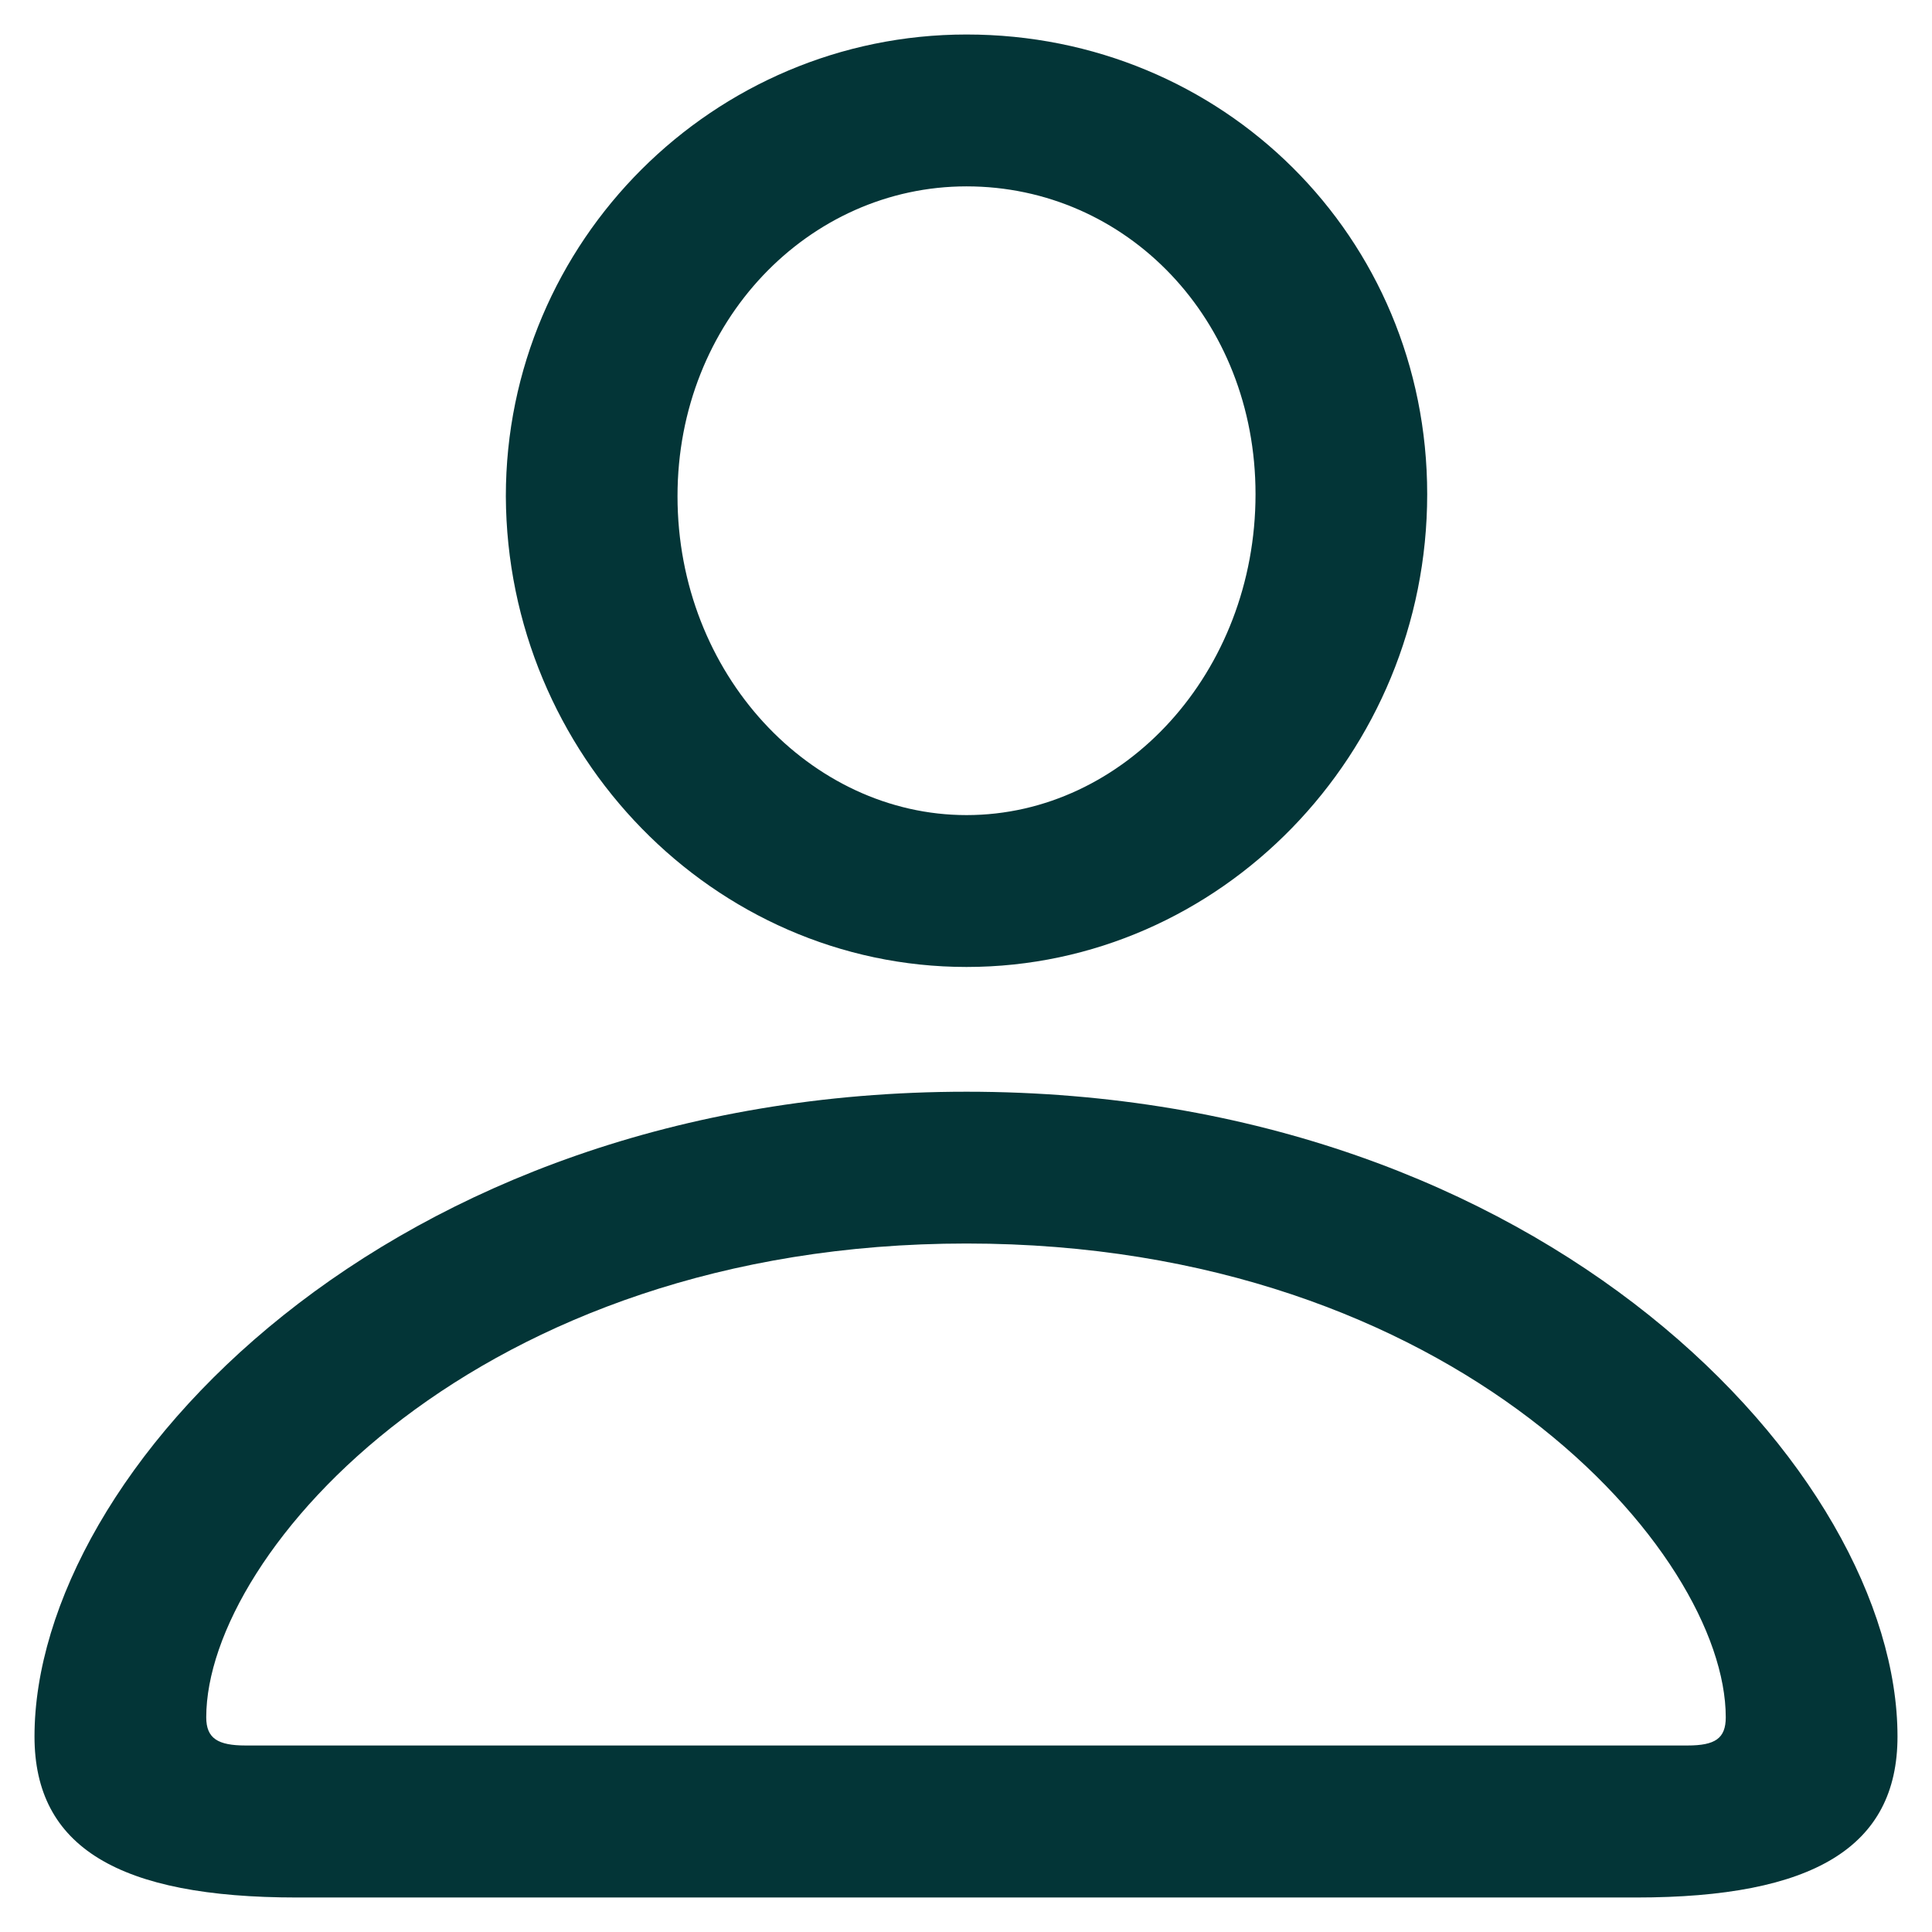
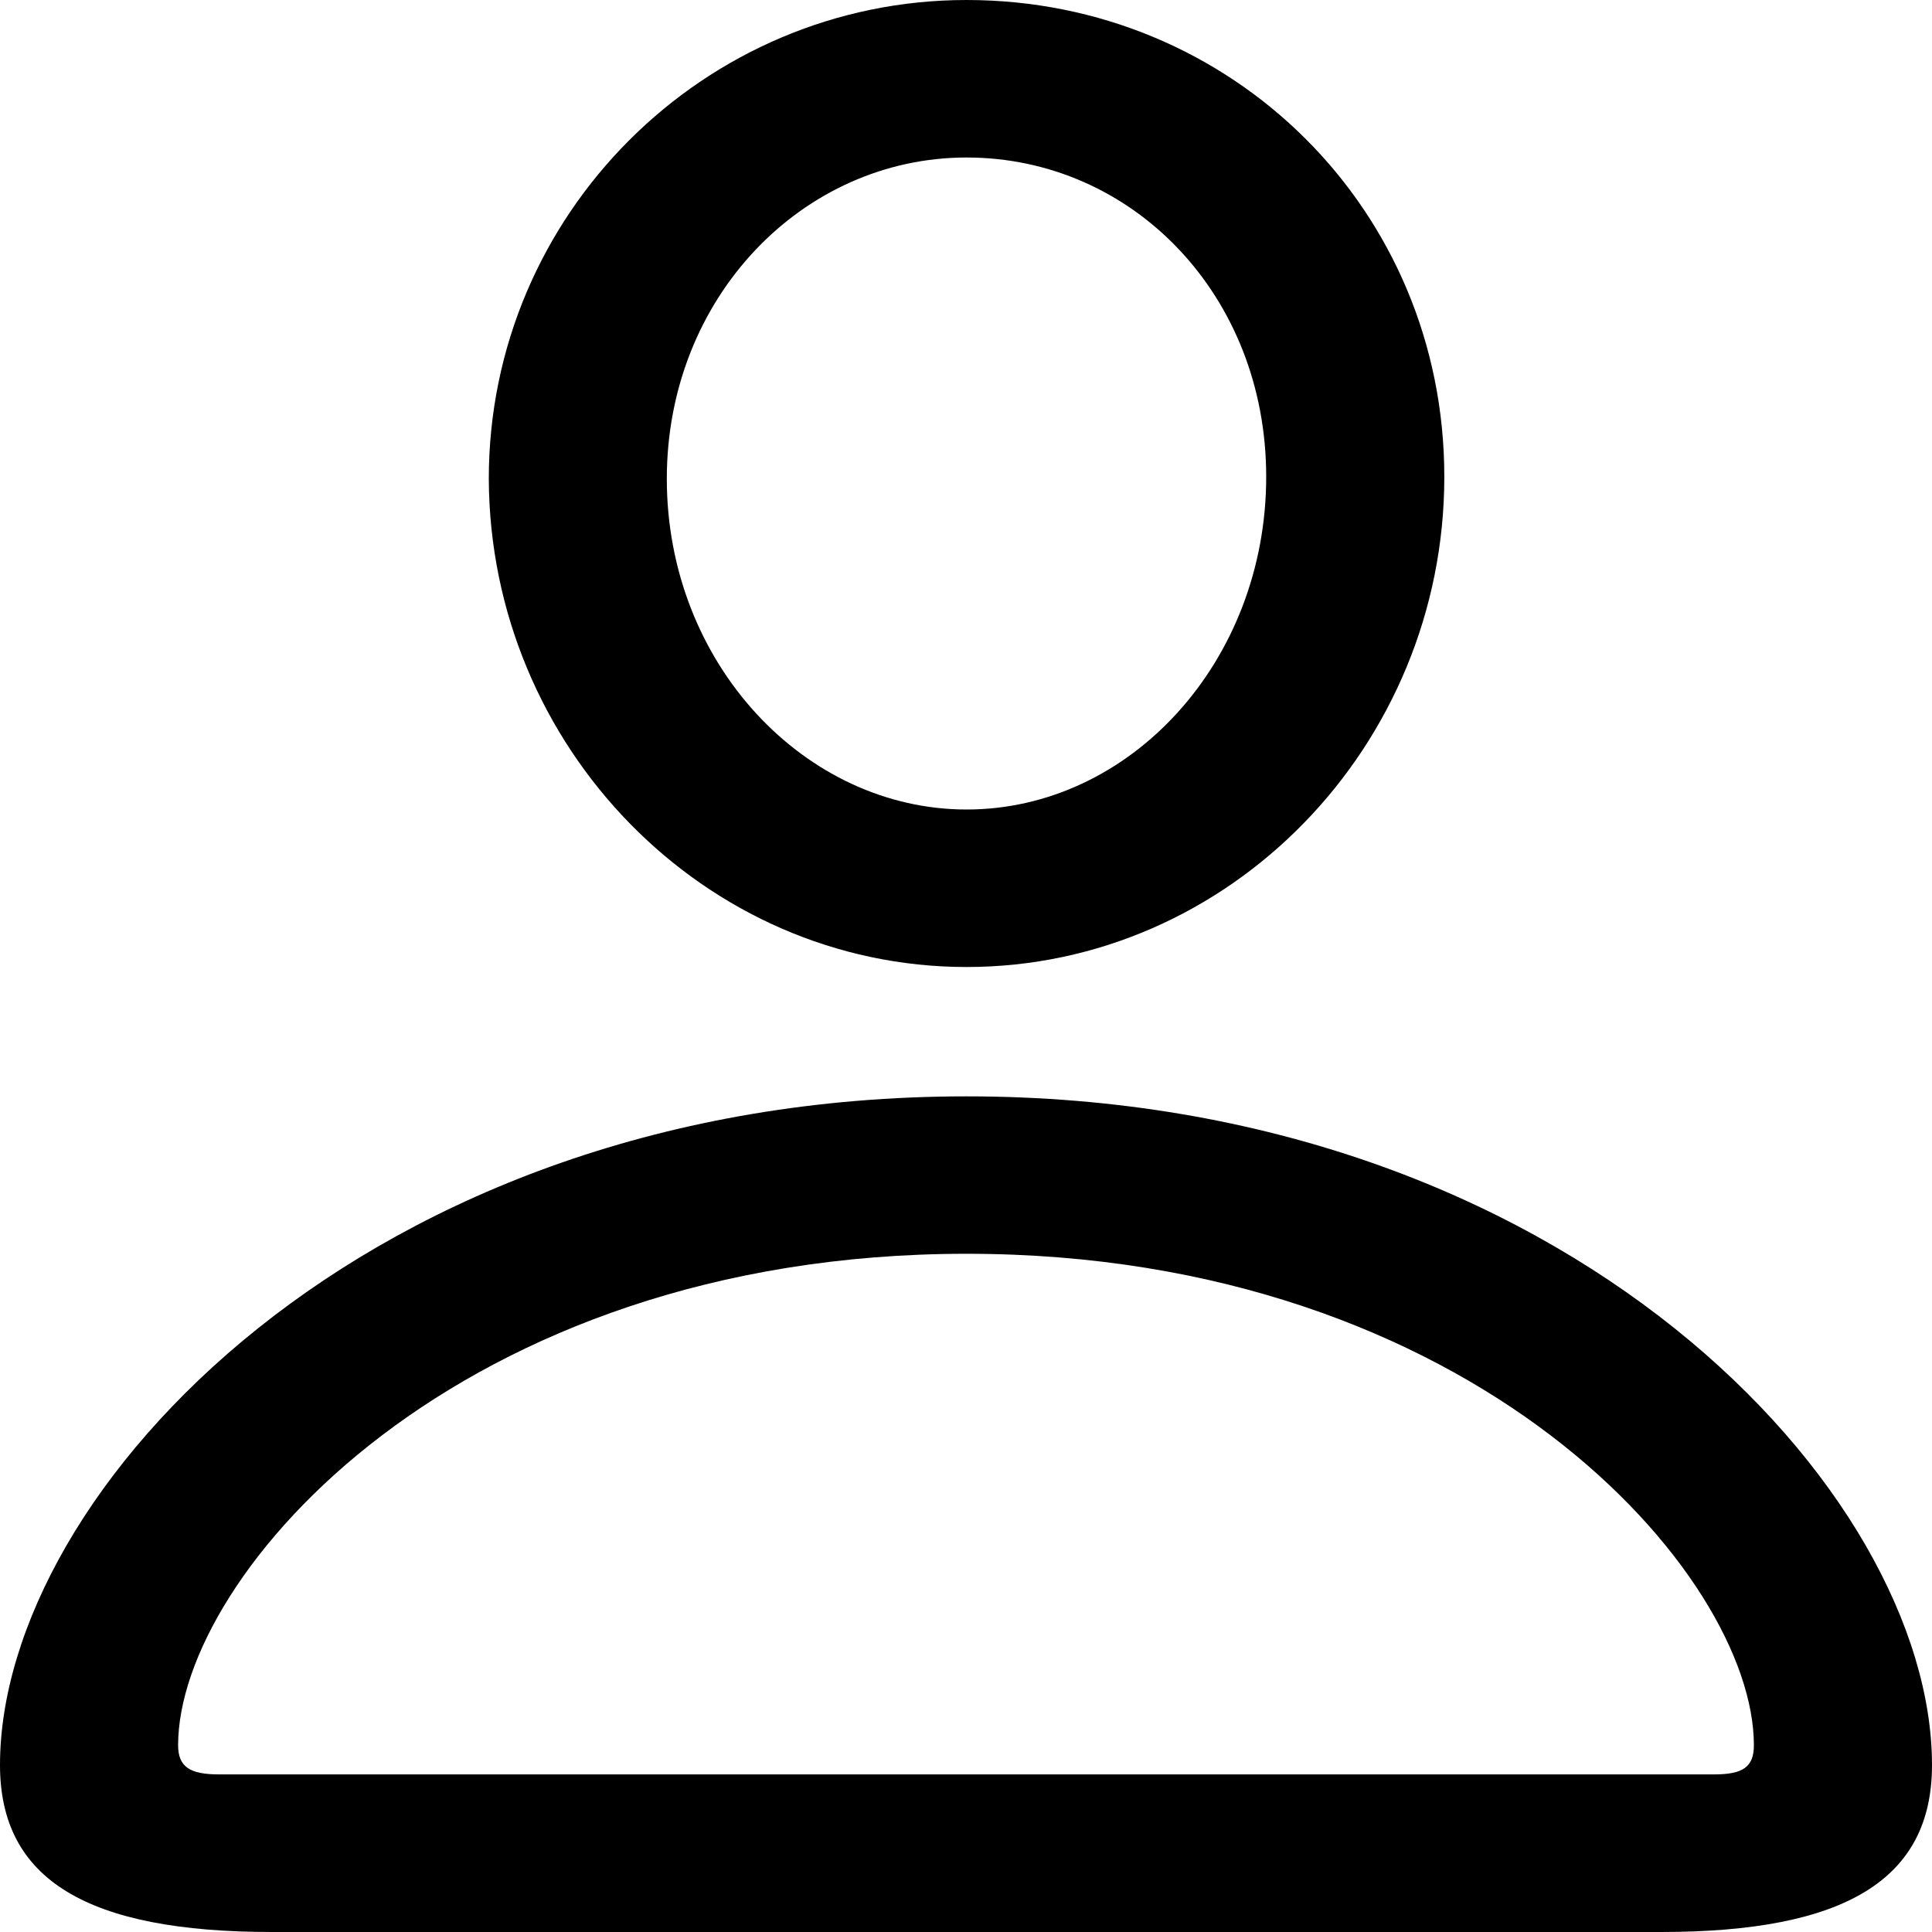
- <svg xmlns="http://www.w3.org/2000/svg" width="28" height="28" viewBox="0 0 28 28" fill="none">
-   <path d="M14.008 14.014C17.686 14.014 20.684 10.924 20.684 7.162C20.684 3.43 17.717 0.5 14.008 0.5C10.345 0.5 7.331 3.489 7.331 7.192C7.347 10.938 10.345 14.014 14.008 14.014ZM14.008 11.813C11.751 11.813 9.819 9.772 9.819 7.191C9.819 4.655 11.72 2.701 14.008 2.701C16.326 2.701 18.196 4.626 18.196 7.162C18.196 9.743 16.295 11.813 14.008 11.813ZM4.302 27.5H23.714C26.279 27.5 27.5 26.77 27.5 25.167C27.5 21.347 22.399 15.822 14.008 15.822C5.616 15.822 0.5 21.348 0.5 25.167C0.5 26.77 1.721 27.5 4.302 27.5ZM3.56 25.297C3.158 25.297 2.989 25.195 2.989 24.889C2.989 22.498 6.914 18.022 14.007 18.022C21.102 18.022 25.011 22.498 25.011 24.889C25.011 25.195 24.857 25.297 24.456 25.297H3.56Z" fill="#033537" />
+ <svg xmlns="http://www.w3.org/2000/svg" width="21" height="21" viewBox="0 0 21 21" fill="none">
+   <path d="M10.506 10.511C13.367 10.511 15.699 8.107 15.699 5.182C15.699 2.279 13.391 0 10.506 0C7.657 0 5.313 2.325 5.313 5.205C5.325 8.119 7.657 10.511 10.506 10.511ZM10.506 8.799C8.751 8.799 7.248 7.212 7.248 5.204C7.248 3.232 8.727 1.712 10.506 1.712C12.309 1.712 13.763 3.209 13.763 5.182C13.763 7.189 12.285 8.799 10.506 8.799ZM2.957 21H18.055C20.05 21 21 20.433 21 19.186C21 16.214 17.033 11.917 10.506 11.917C3.979 11.917 0 16.215 0 19.185C0 20.433 0.95 21 2.957 21ZM2.38 19.287C2.067 19.287 1.936 19.207 1.936 18.97C1.936 17.11 4.989 13.628 10.506 13.628C16.024 13.628 19.064 17.11 19.064 18.97C19.064 19.207 18.944 19.287 18.632 19.287H2.38Z" fill="black" />
</svg>
